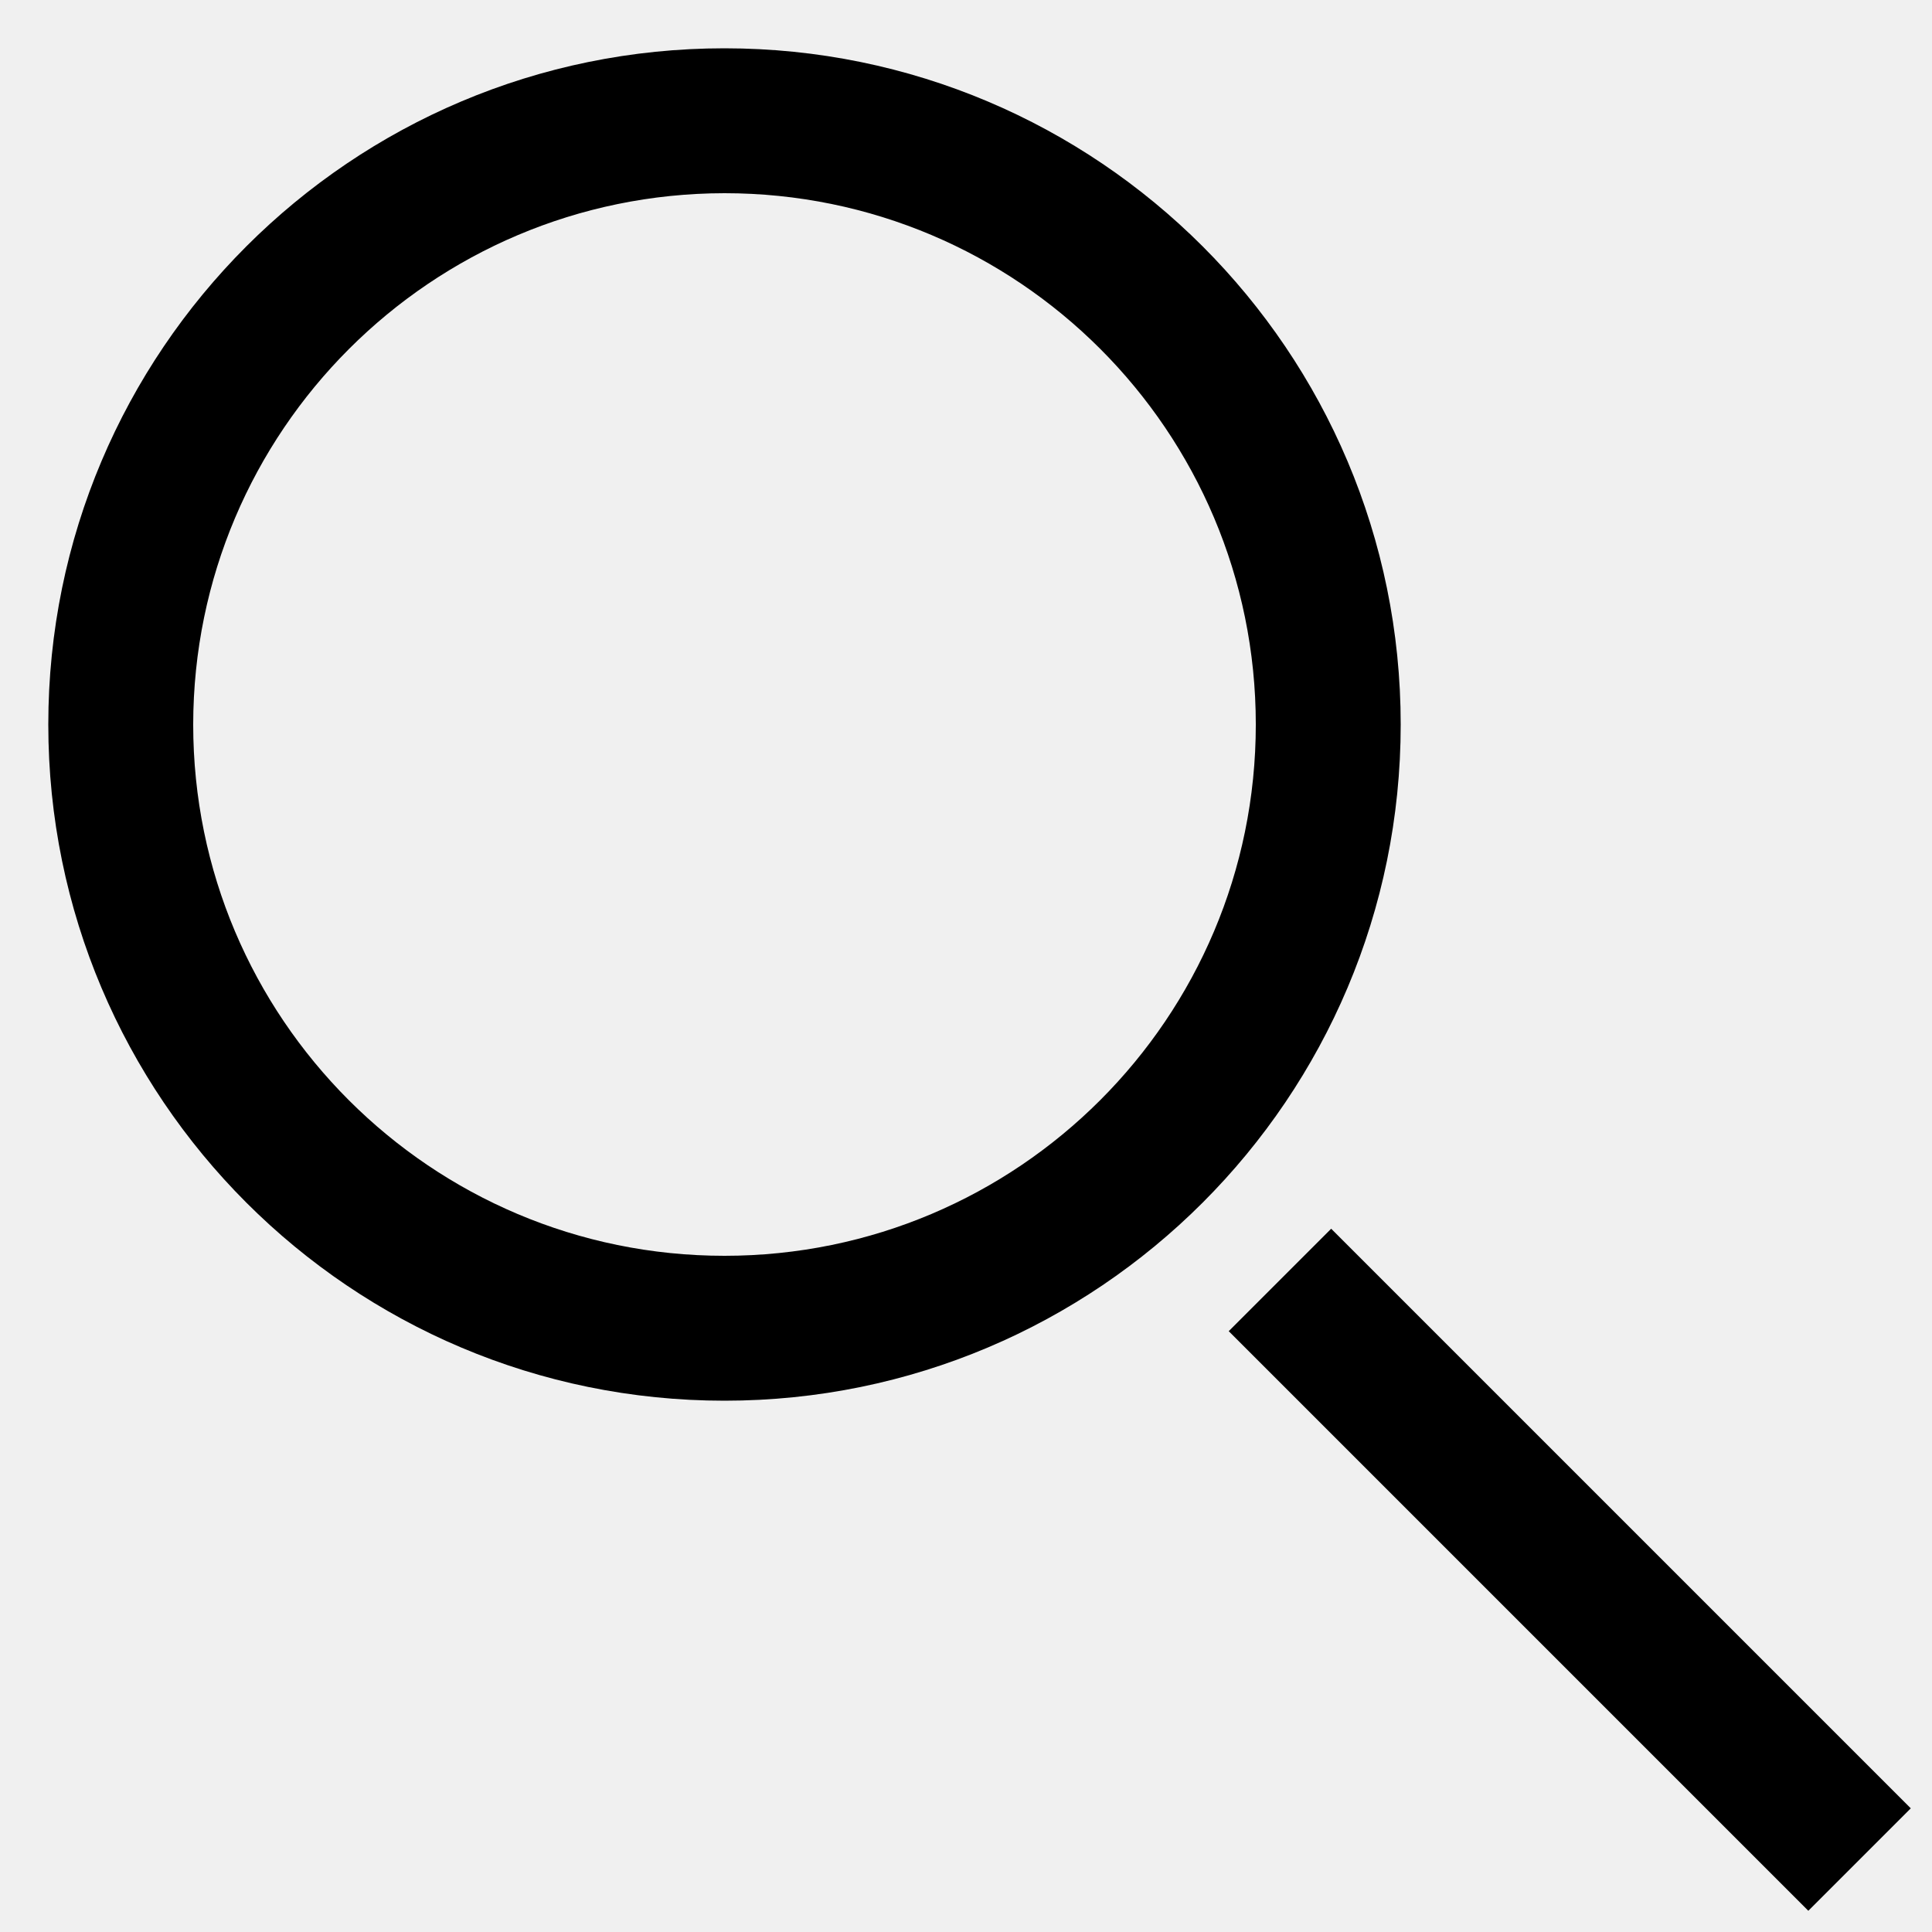
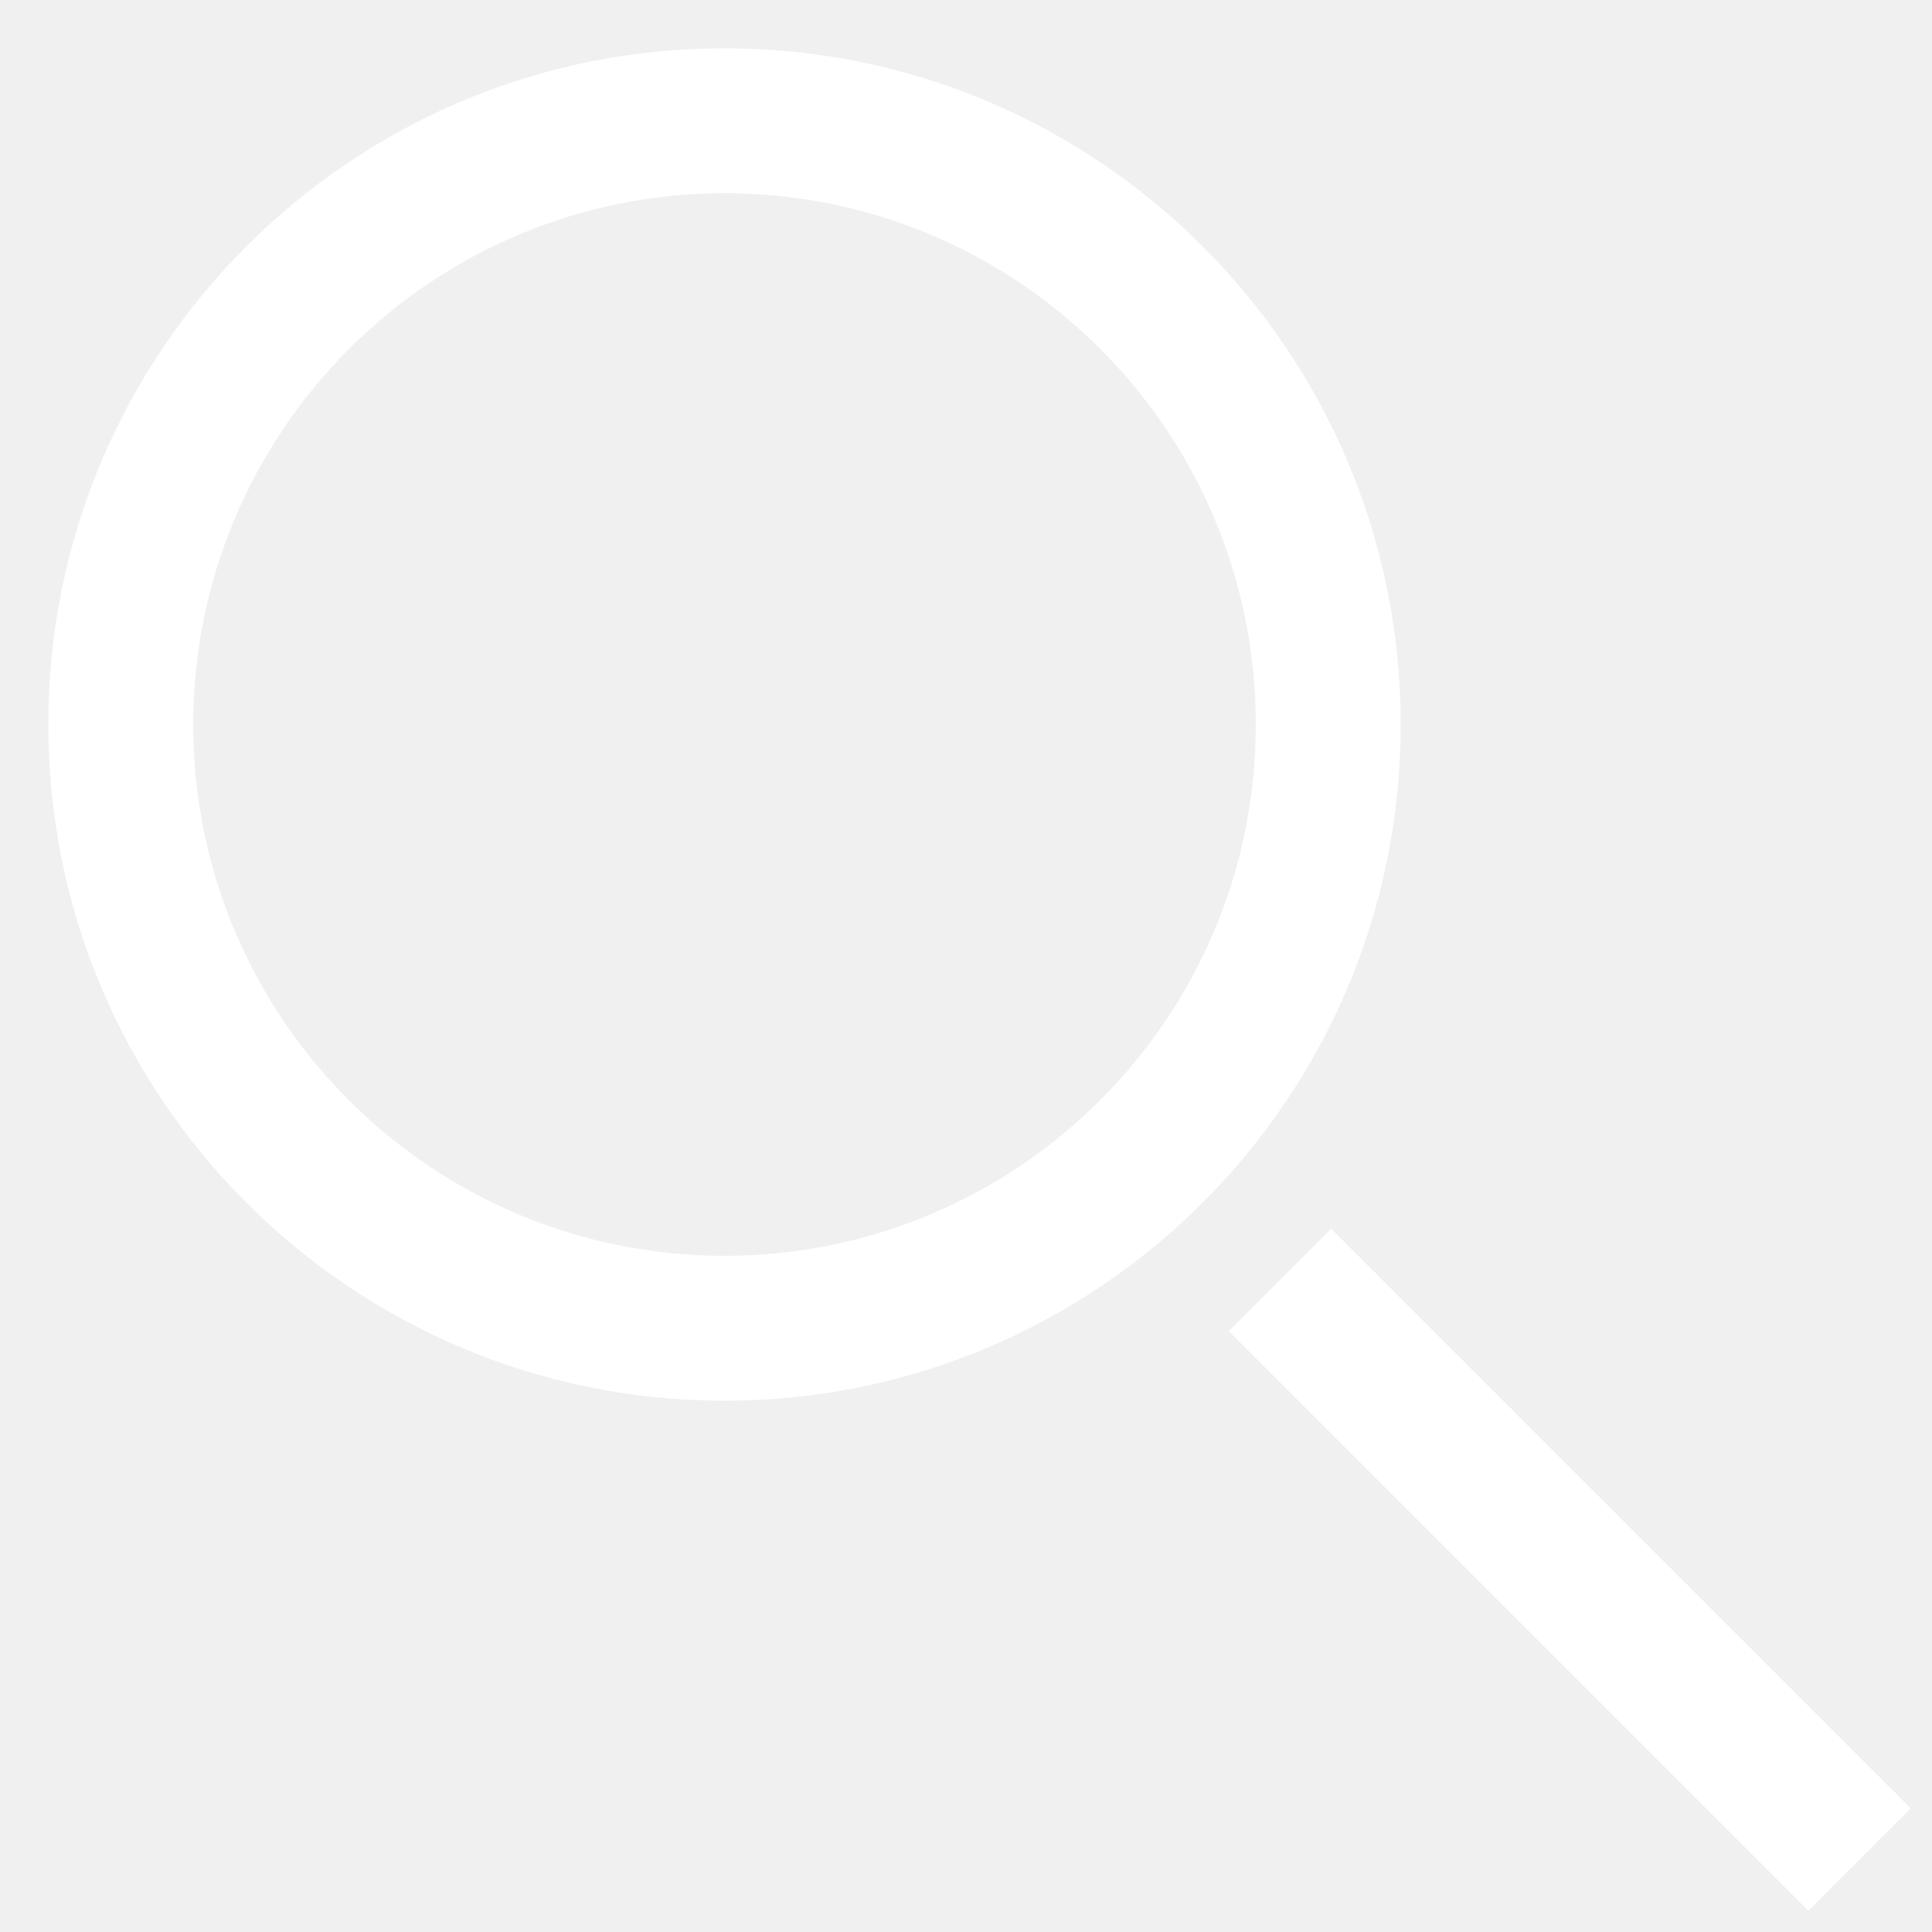
<svg xmlns="http://www.w3.org/2000/svg" id="a40b37bf-3c06-45f8-8c31-e507c71ba385" data-name="Calque 1" viewBox="0 0 40 40">
  <defs>
-     <style>.f703b8ee-4db2-4991-a090-57e1c5b81787{fill:none;stroke:#000;stroke-miterlimit:10;stroke-width:3px;}</style>
+     <style>.f703b8ee-4db2-4991-a090-57e1c5b81787{fill:none;stroke:#fff;stroke-miterlimit:10;stroke-width:3px;}
+         </style>
  </defs>
-   <path d="M15,4A11,11,0,1,1,4,15,11.012,11.012,0,0,1,15,4m0-3A14,14,0,1,0,29,15,14,14,0,0,0,15,1Z" />
+   <path style="fill:#fff" d="M15,4A11,11,0,1,1,4,15,11.012,11.012,0,0,1,15,4m0-3A14,14,0,1,0,29,15,14,14,0,0,0,15,1Z" />
  <line class="f703b8ee-4db2-4991-a090-57e1c5b81787" x1="38.5" y1="38.5" x2="26.5" y2="26.5" />
</svg>
